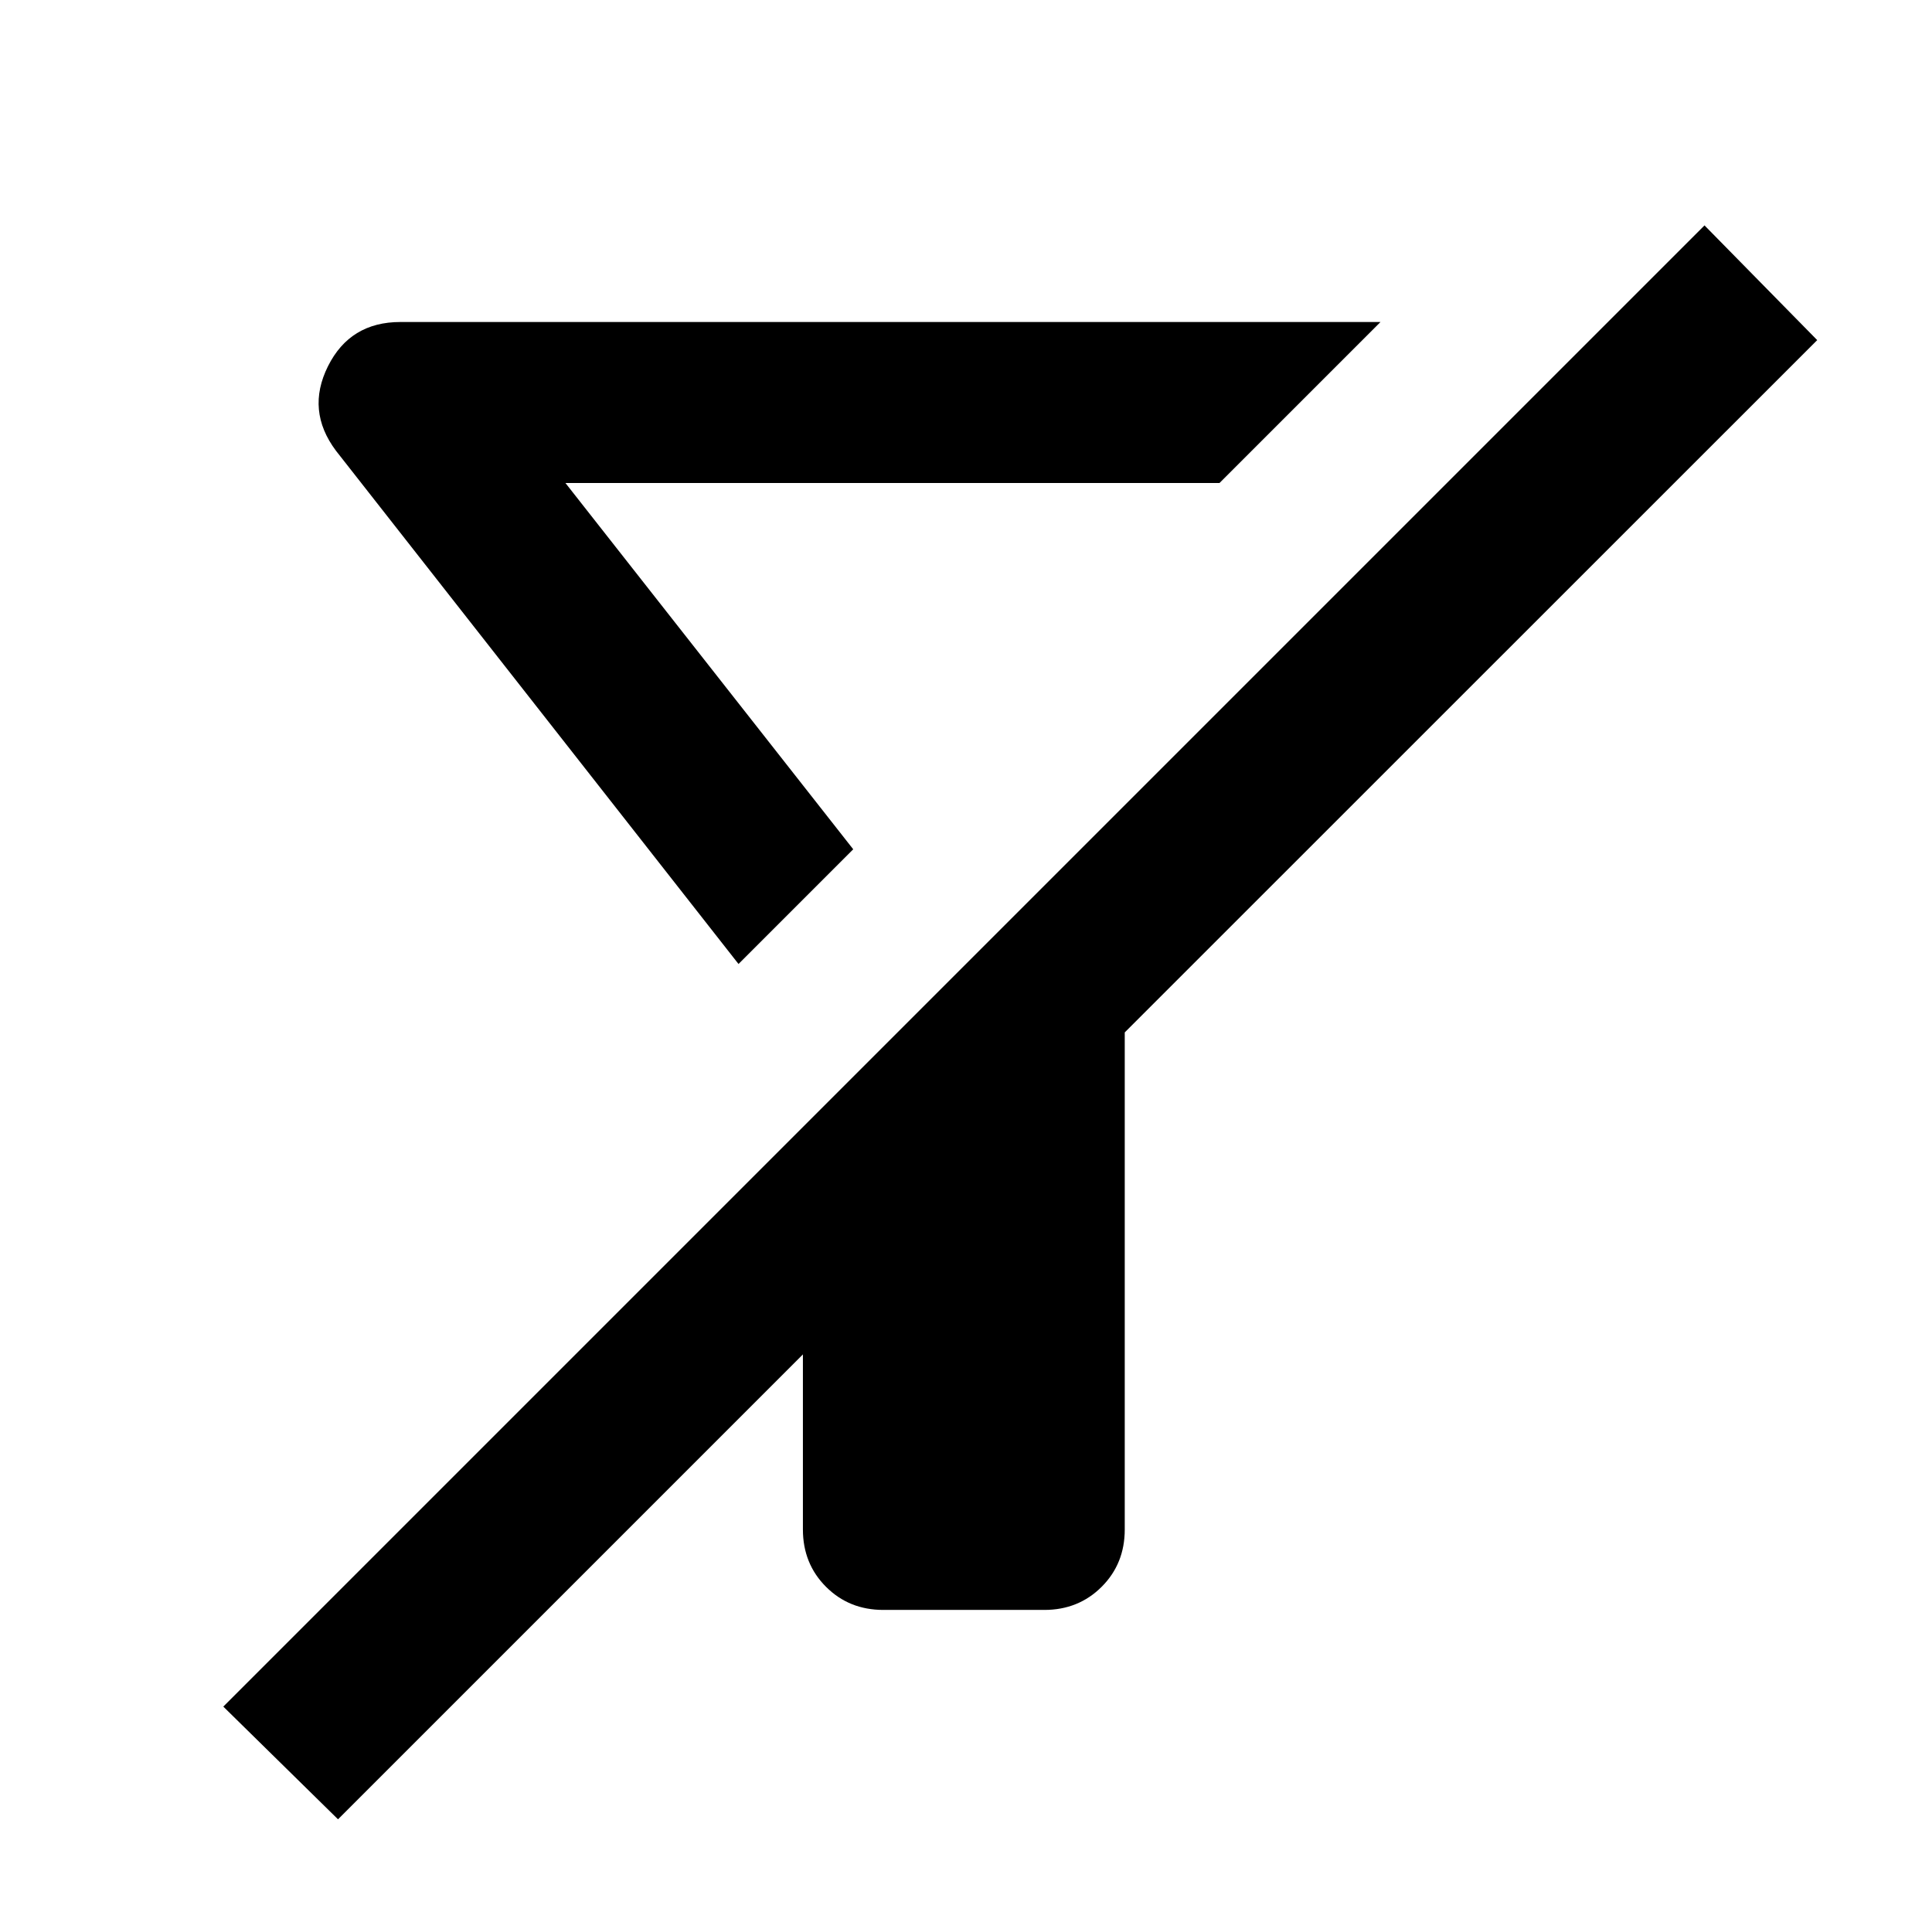
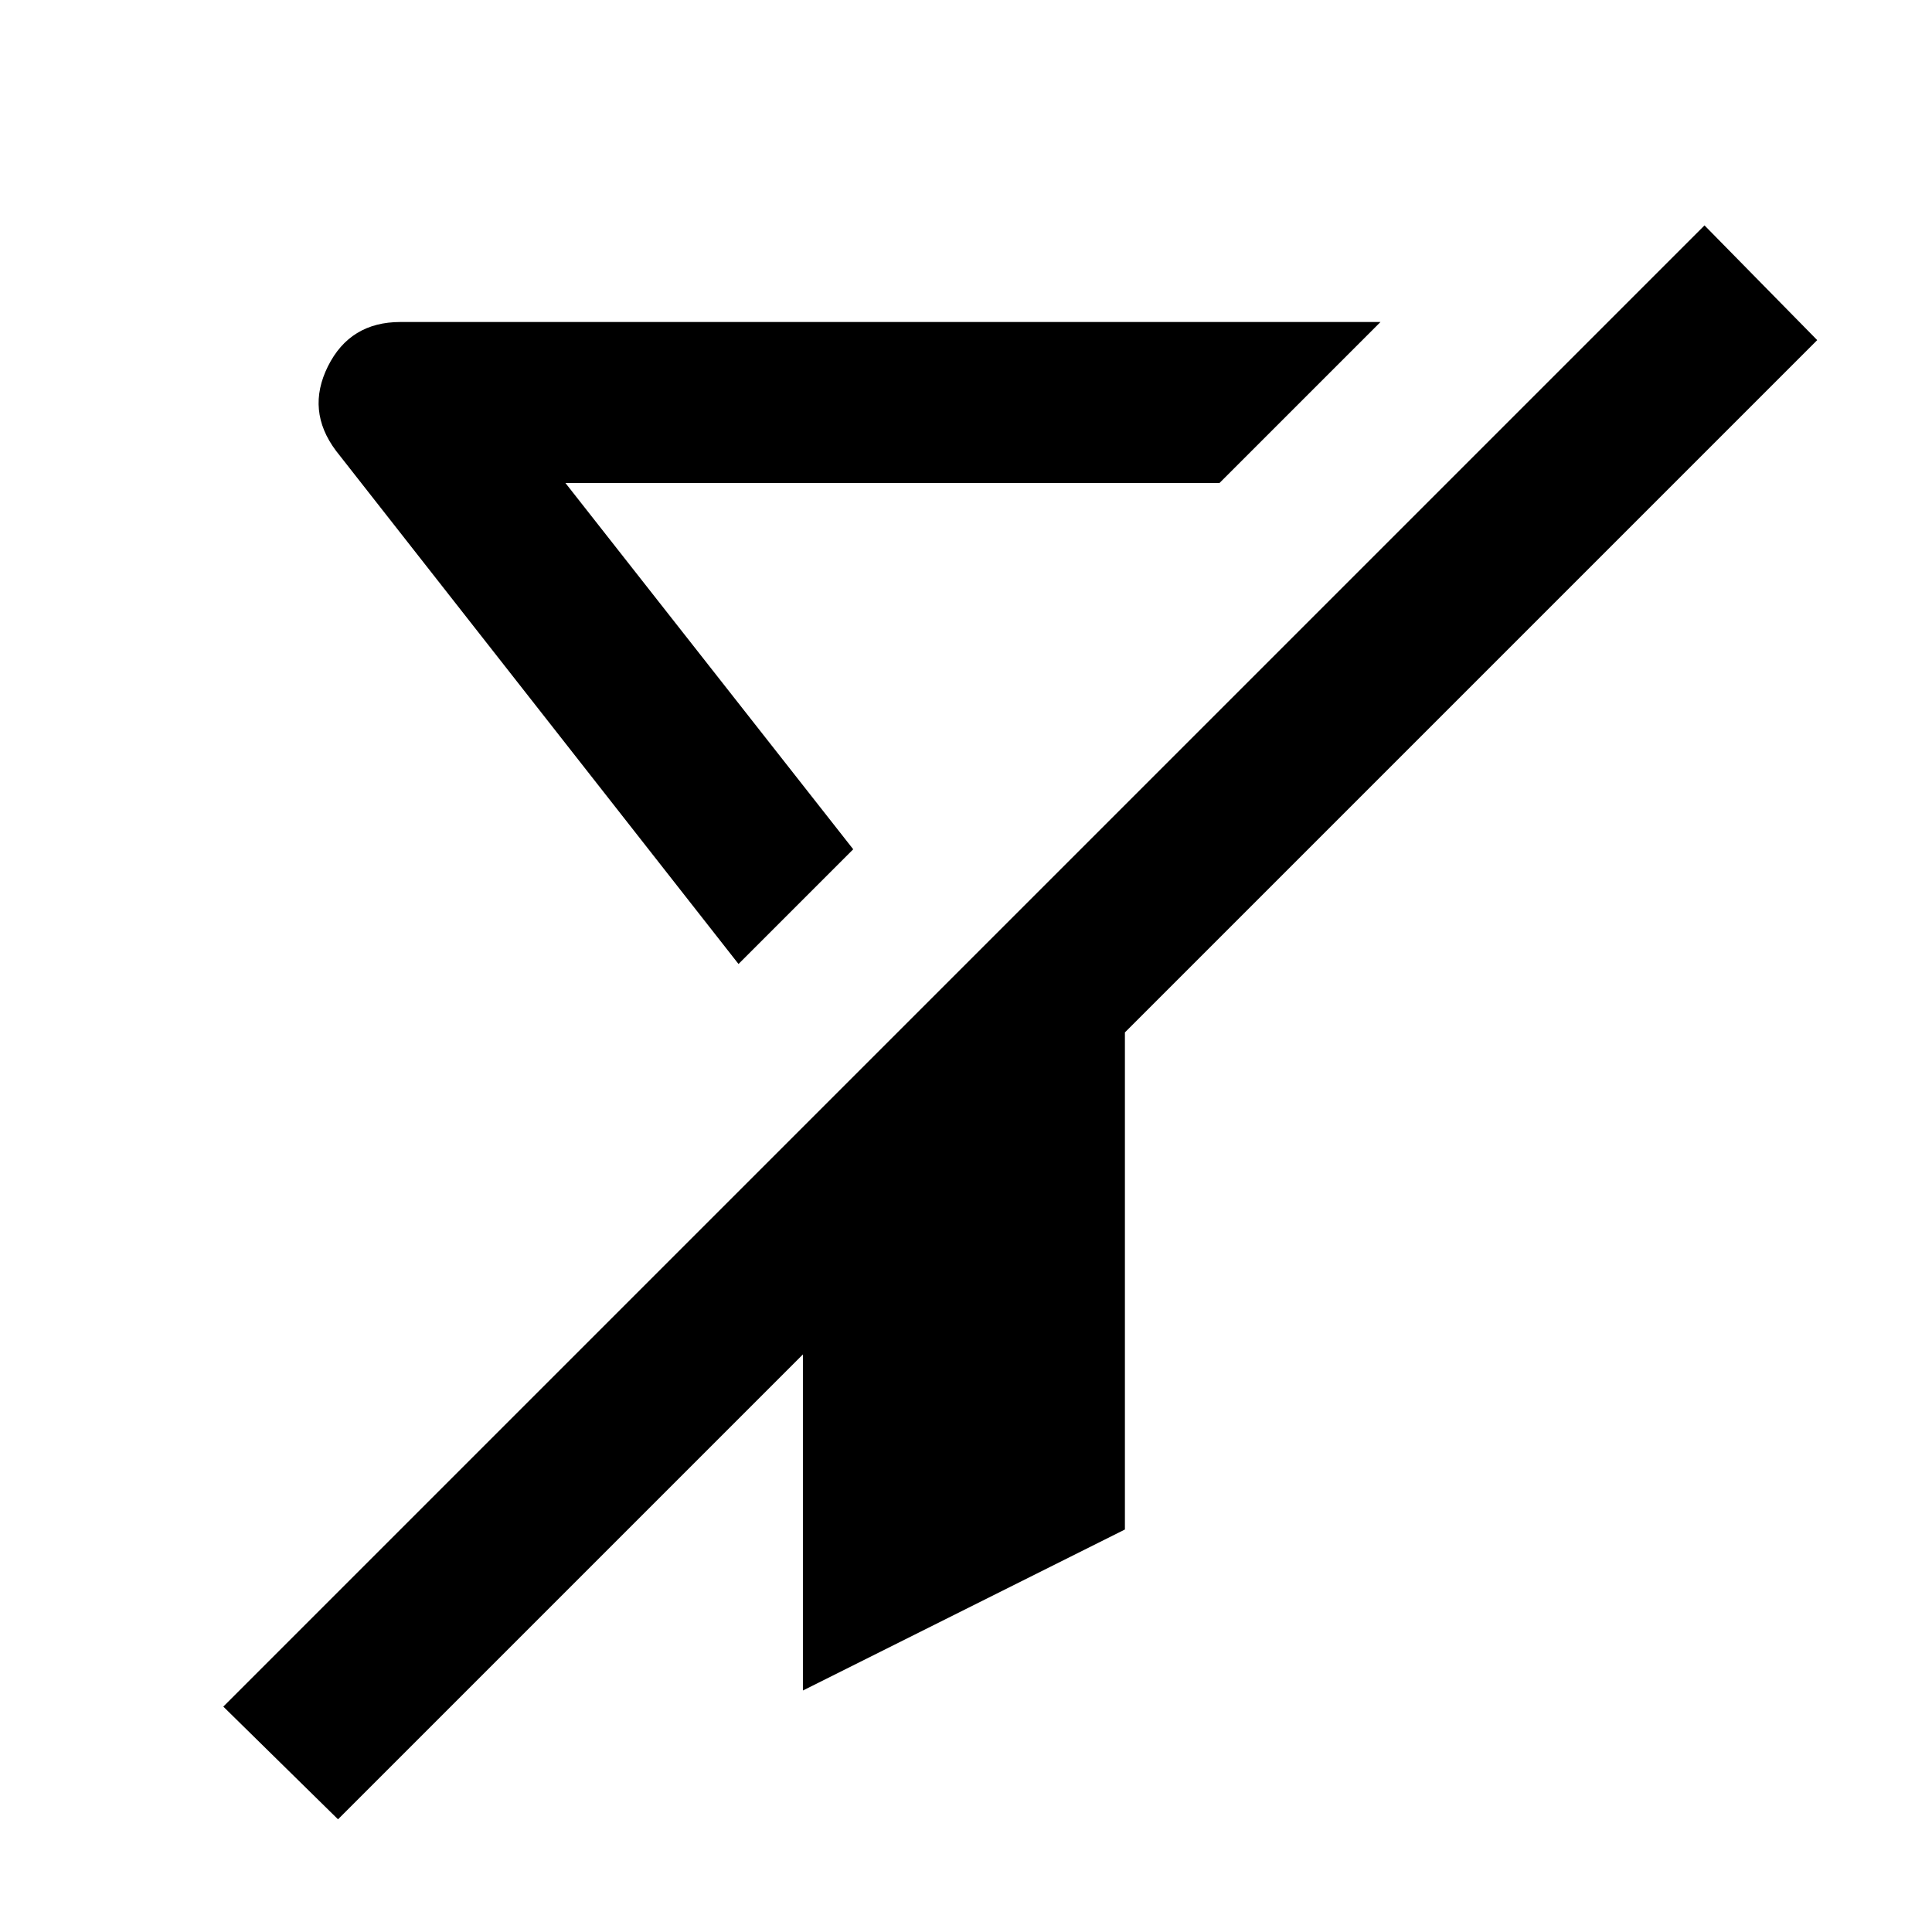
<svg xmlns="http://www.w3.org/2000/svg" width="100%" height="100%" viewBox="0 0 24 24" version="1.1" xml:space="preserve" style="fill-rule:evenodd;clip-rule:evenodd;stroke-linejoin:round;stroke-miterlimit:2;" id="svg3">
  <defs id="defs3">
        
    
            
            
            
        
                
            
                
            </defs>
-   <path fill="#000000" d="m 4.199,22.6 5.775,-5.775 v 2.175 c 0,0.283 0.096,0.521 0.287,0.712 0.192,0.192 0.429,0.287 0.712,0.287 h 2 c 0.283,0 0.521,-0.096 0.712,-0.287 0.192,-0.192 0.287,-0.429 0.287,-0.712 V 12.825 L 22.574,4.225 21.174,2.8 2.774,21.2 Z" id="path1" style="stroke-width:0.025" />
-   <path fill="#000000" d="M 9.174,11.975 10.599,10.55 7.024,6 H 15.149 L 17.149,4 H 4.974 c -0.417,0 -0.717,0.183 -0.9,0.55 -0.183,0.367 -0.15,0.717 0.1,1.05 z" id="path2" style="stroke-width:0.025" />
+   <path d="M 9.174,11.975 10.599,10.55 7.024,6 H 15.149 L 17.149,4 H 4.974 c -0.417,0 -0.717,0.183 -0.9,0.55 -0.183,0.367 -0.15,0.717 0.1,1.05 z" id="path1" style="stroke-width:0.025;fill:#000000;fill-opacity:1;stroke:none" />
+   <path d="M 13.974,19 9.974,21 V 16.825 L 4.199,22.6 2.774,21.2 21.174,2.8 22.574,4.225 13.974,12.825 Z" id="path2" style="stroke-width:0.025;fill:#000000;fill-opacity:1;stroke:none" />
</svg>
